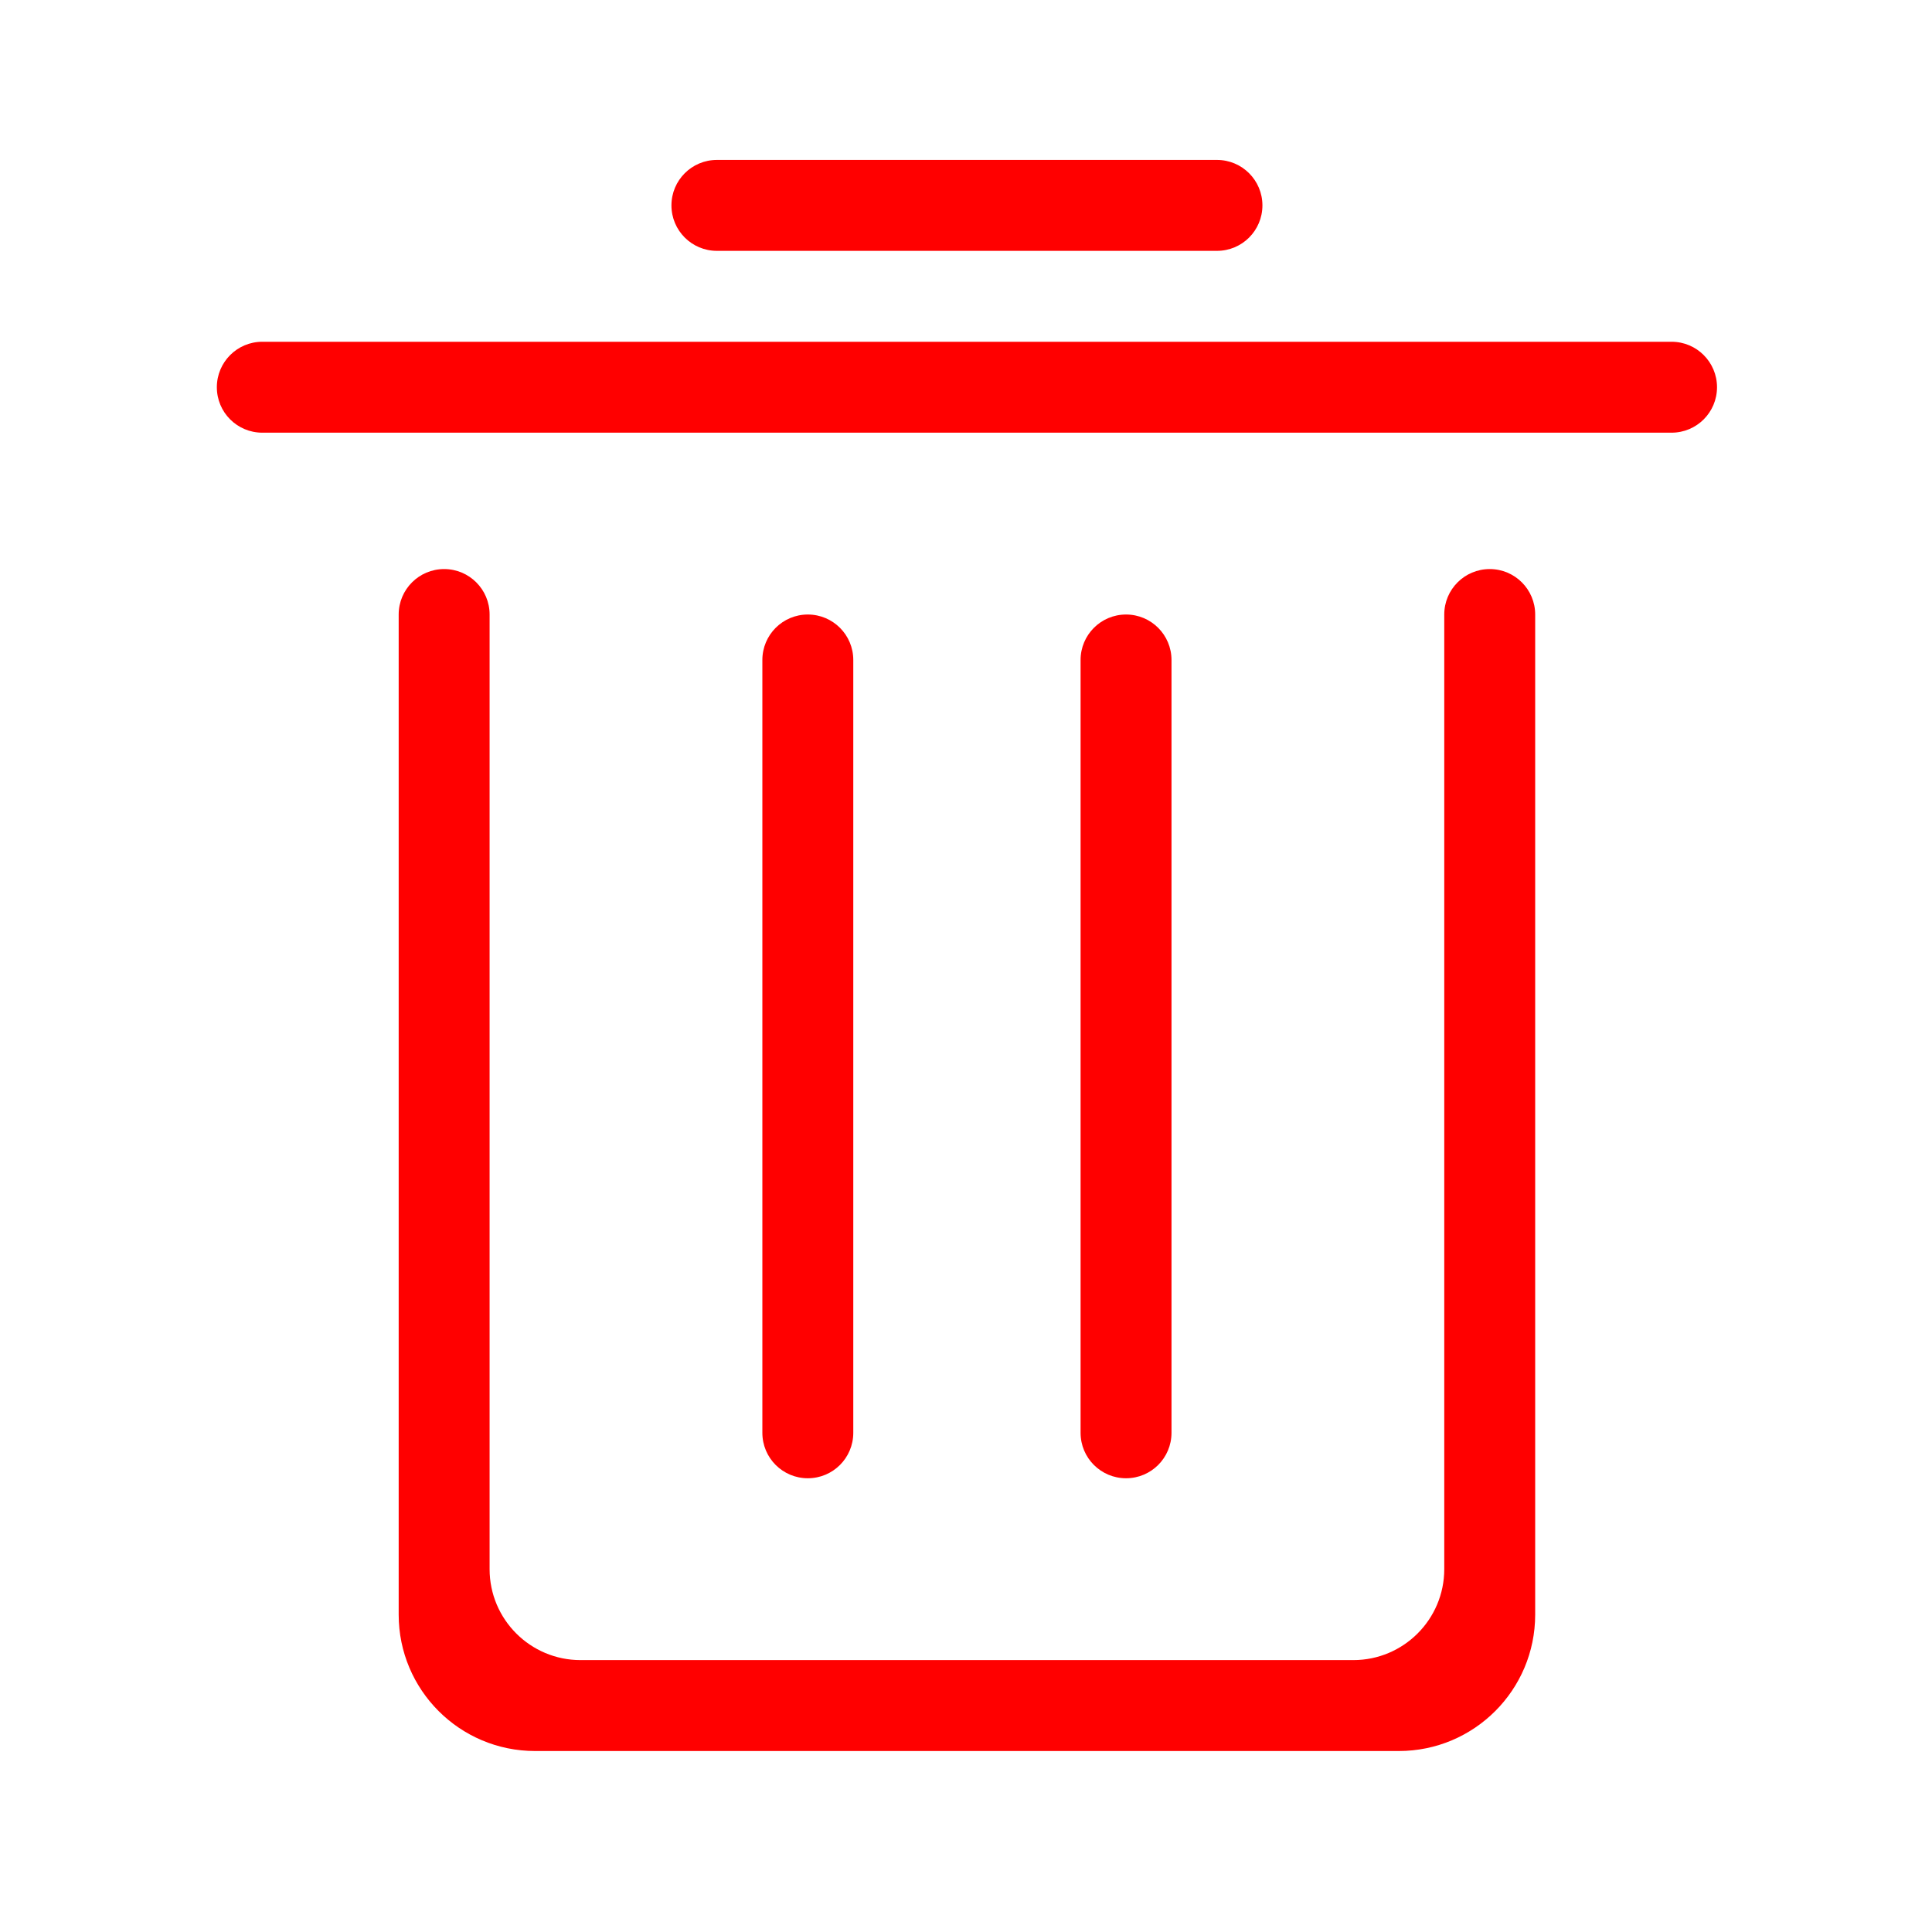
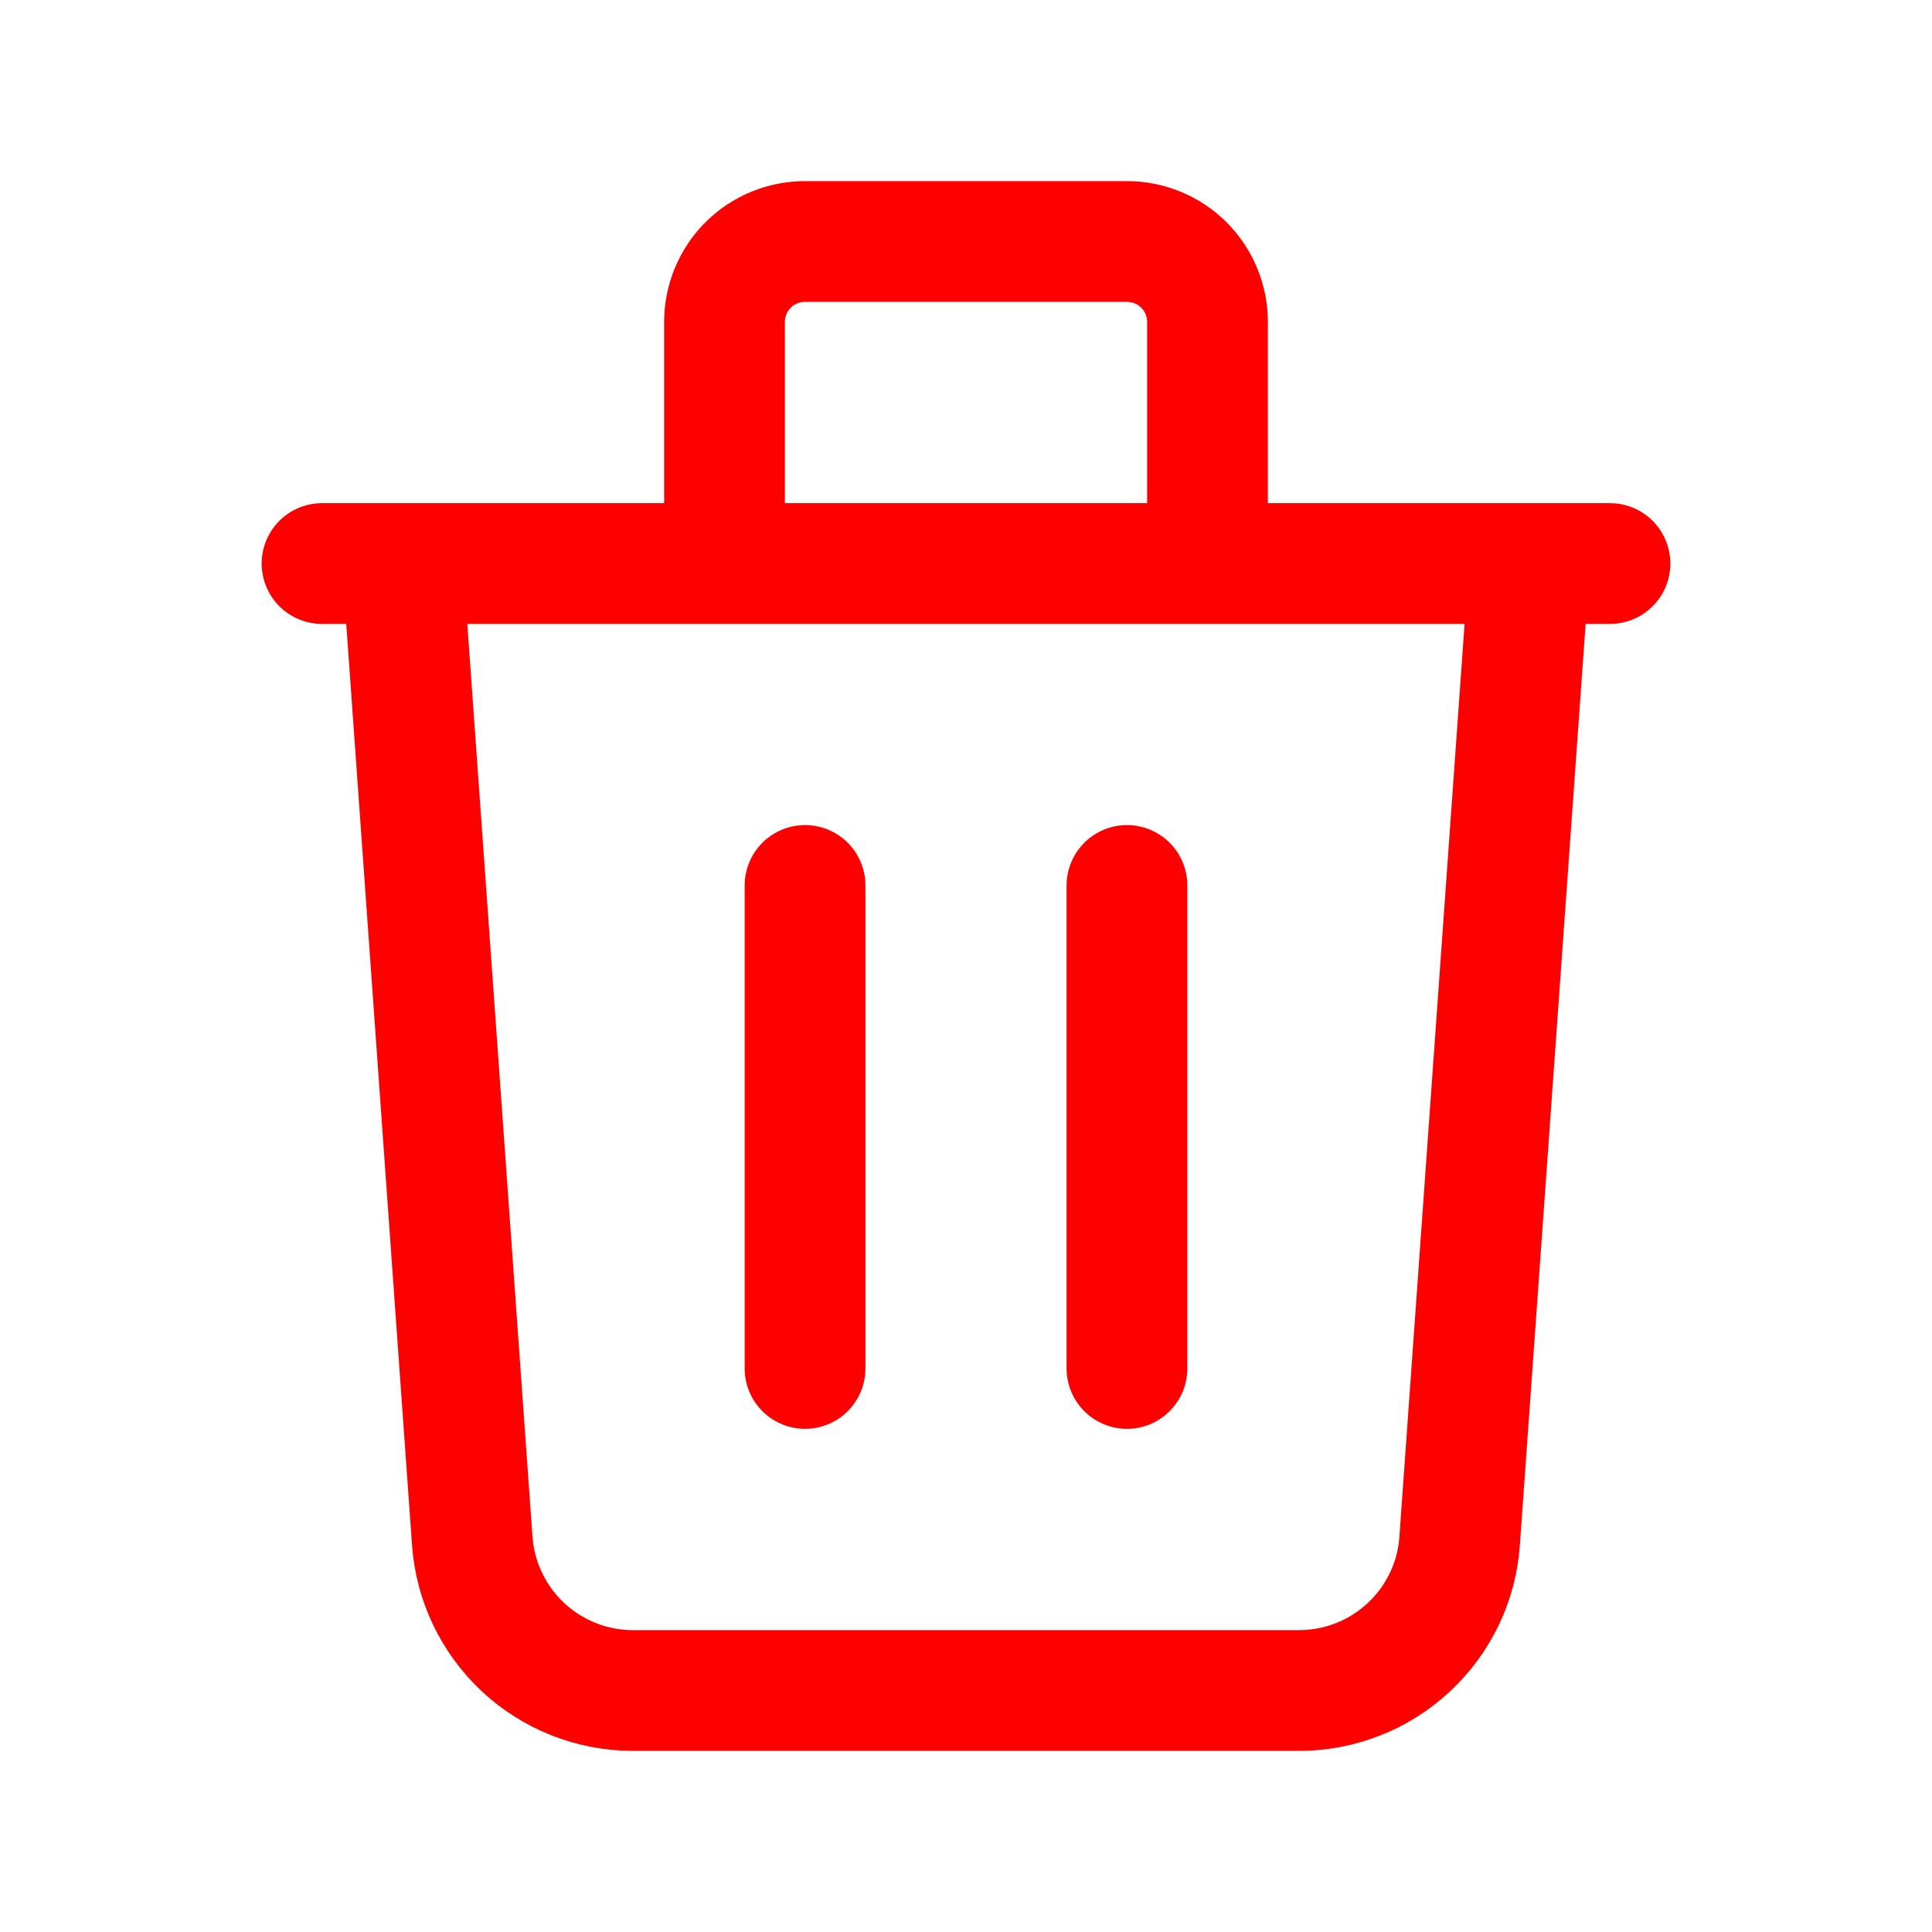
- <svg xmlns="http://www.w3.org/2000/svg" t="1713342954072" class="icon" viewBox="0 0 1024 1024" version="1.1" p-id="7724" width="200" height="200">
-   <path d="M885.961 229.332 139.026 229.332c-13.322 0-24.093-10.77-24.093-24.093 0-13.303 10.77-24.098 24.093-24.098l746.935 0c13.323 0 24.093 10.795 24.093 24.098C910.053 218.562 899.284 229.332 885.961 229.332L885.961 229.332zM645.011 132.956l-265.036 0c-13.323 0-24.098-10.77-24.098-24.098 0-13.298 10.774-24.094 24.098-24.094l265.036 0c13.329 0 24.099 10.797 24.099 24.094C669.11 122.187 658.34 132.956 645.011 132.956L645.011 132.956zM404.067 759.41 404.067 349.806c0-13.302 10.769-24.098 24.093-24.098 13.329 0 24.098 10.796 24.098 24.098l0 409.604c0 13.328-10.769 24.098-24.098 24.098C414.838 783.508 404.067 772.738 404.067 759.41L404.067 759.41zM572.729 759.41 572.729 349.806c0-13.302 10.773-24.098 24.098-24.098 13.323 0 24.093 10.796 24.093 24.098l0 409.604c0 13.328-10.769 24.098-24.093 24.098C583.502 783.508 572.729 772.738 572.729 759.41L572.729 759.41zM235.407 301.615c13.324 0 24.094 10.797 24.094 24.093l0 28.529 0 91.946 0 385.51c0 26.601 21.591 48.193 48.191 48.193l409.604 0c26.6 0 48.191-21.592 48.191-48.193l0-385.51 0-91.946 0-28.529c0-13.297 10.769-24.093 24.094-24.093 13.328 0 24.098 10.797 24.098 24.093l0 96.383 0 24.092 0 409.609c0 39.924-32.361 72.285-72.284 72.285L283.593 928.077c-39.923 0-72.284-32.361-72.284-72.285L211.309 490.398l0-44.215 0-24.092 0-96.383C211.309 312.412 222.084 301.615 235.407 301.615L235.407 301.615zM235.407 301.615" fill="#ff0000" p-id="7725" />
+ <svg xmlns="http://www.w3.org/2000/svg" width="16" height="16" viewBox="0 0 16 16" fill="none">
+   <path d="M6.667 7.333V11.333M9.333 7.333V11.333M2.667 4.667H13.333M12.666 4.667L12.088 12.761C12.065 13.098 11.914 13.412 11.667 13.642C11.421 13.872 11.096 14 10.758 14H5.241C4.904 14 4.579 13.872 4.332 13.642C4.086 13.412 3.935 13.098 3.911 12.761L3.333 4.667H12.666ZM10 4.667V2.667C10 2.49 9.93 2.32 9.805 2.195C9.68 2.07 9.51 2 9.333 2H6.667C6.49 2 6.32 2.07 6.195 2.195C6.07 2.32 6 2.49 6 2.667V4.667H10Z" stroke="#ff0000" stroke-linecap="round" stroke-linejoin="round" />
</svg>
